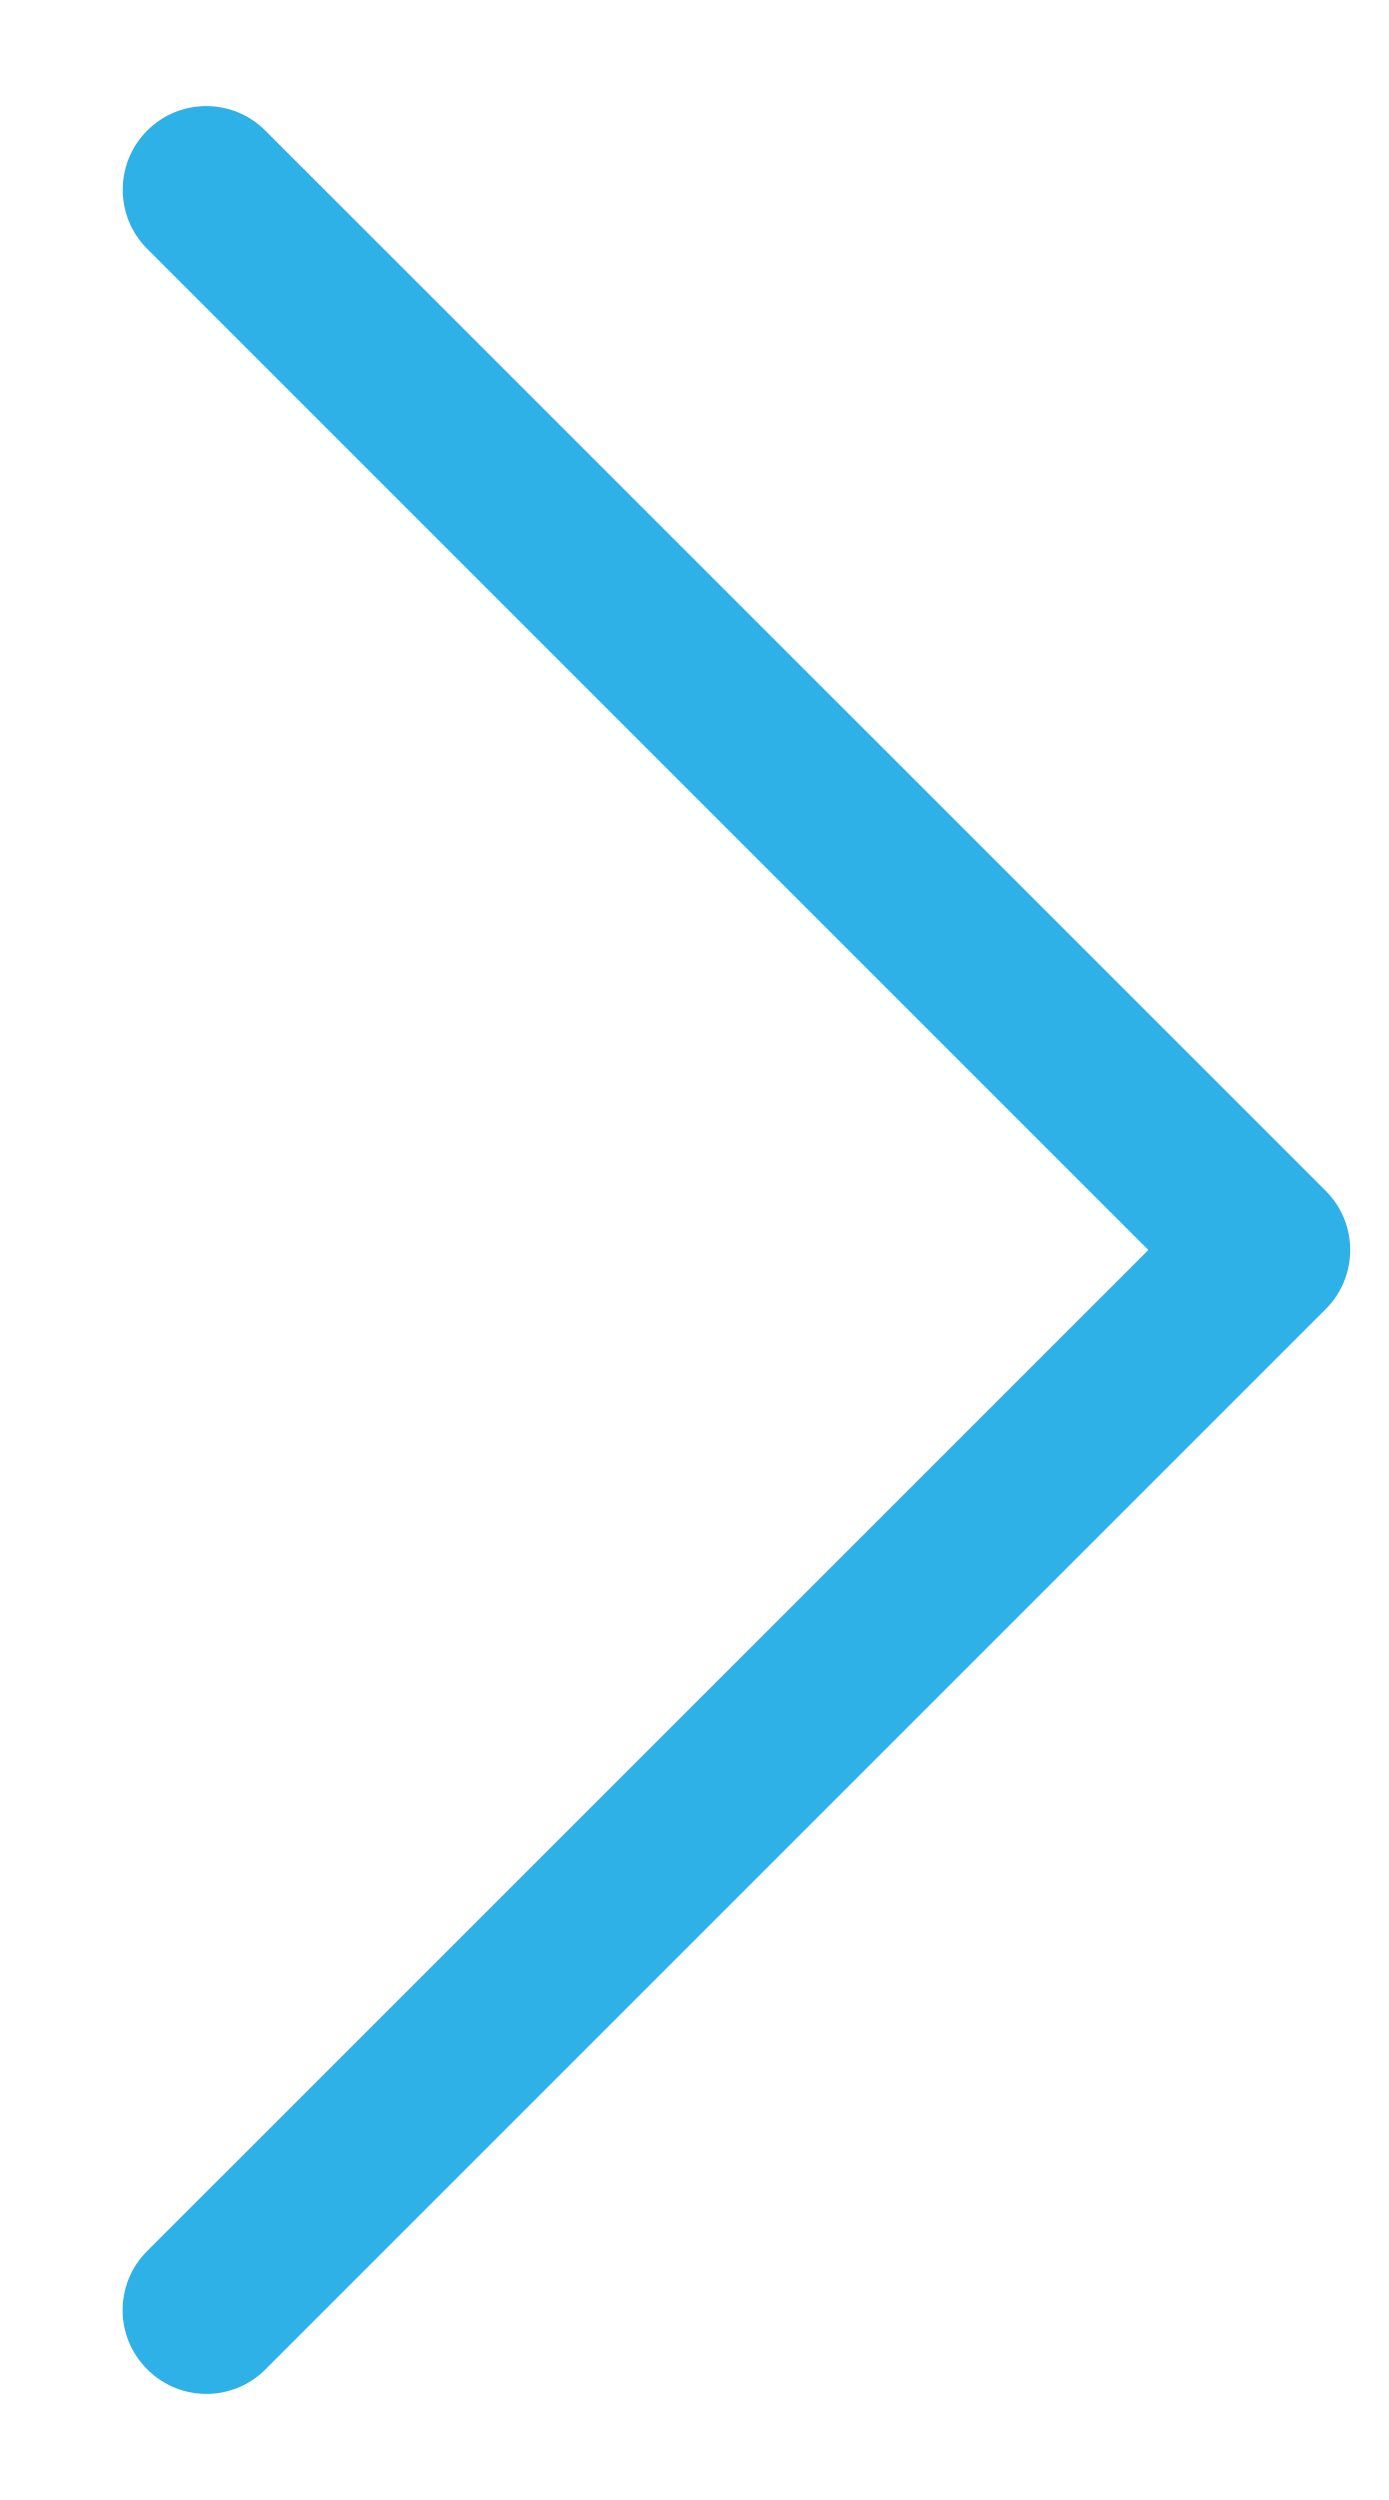
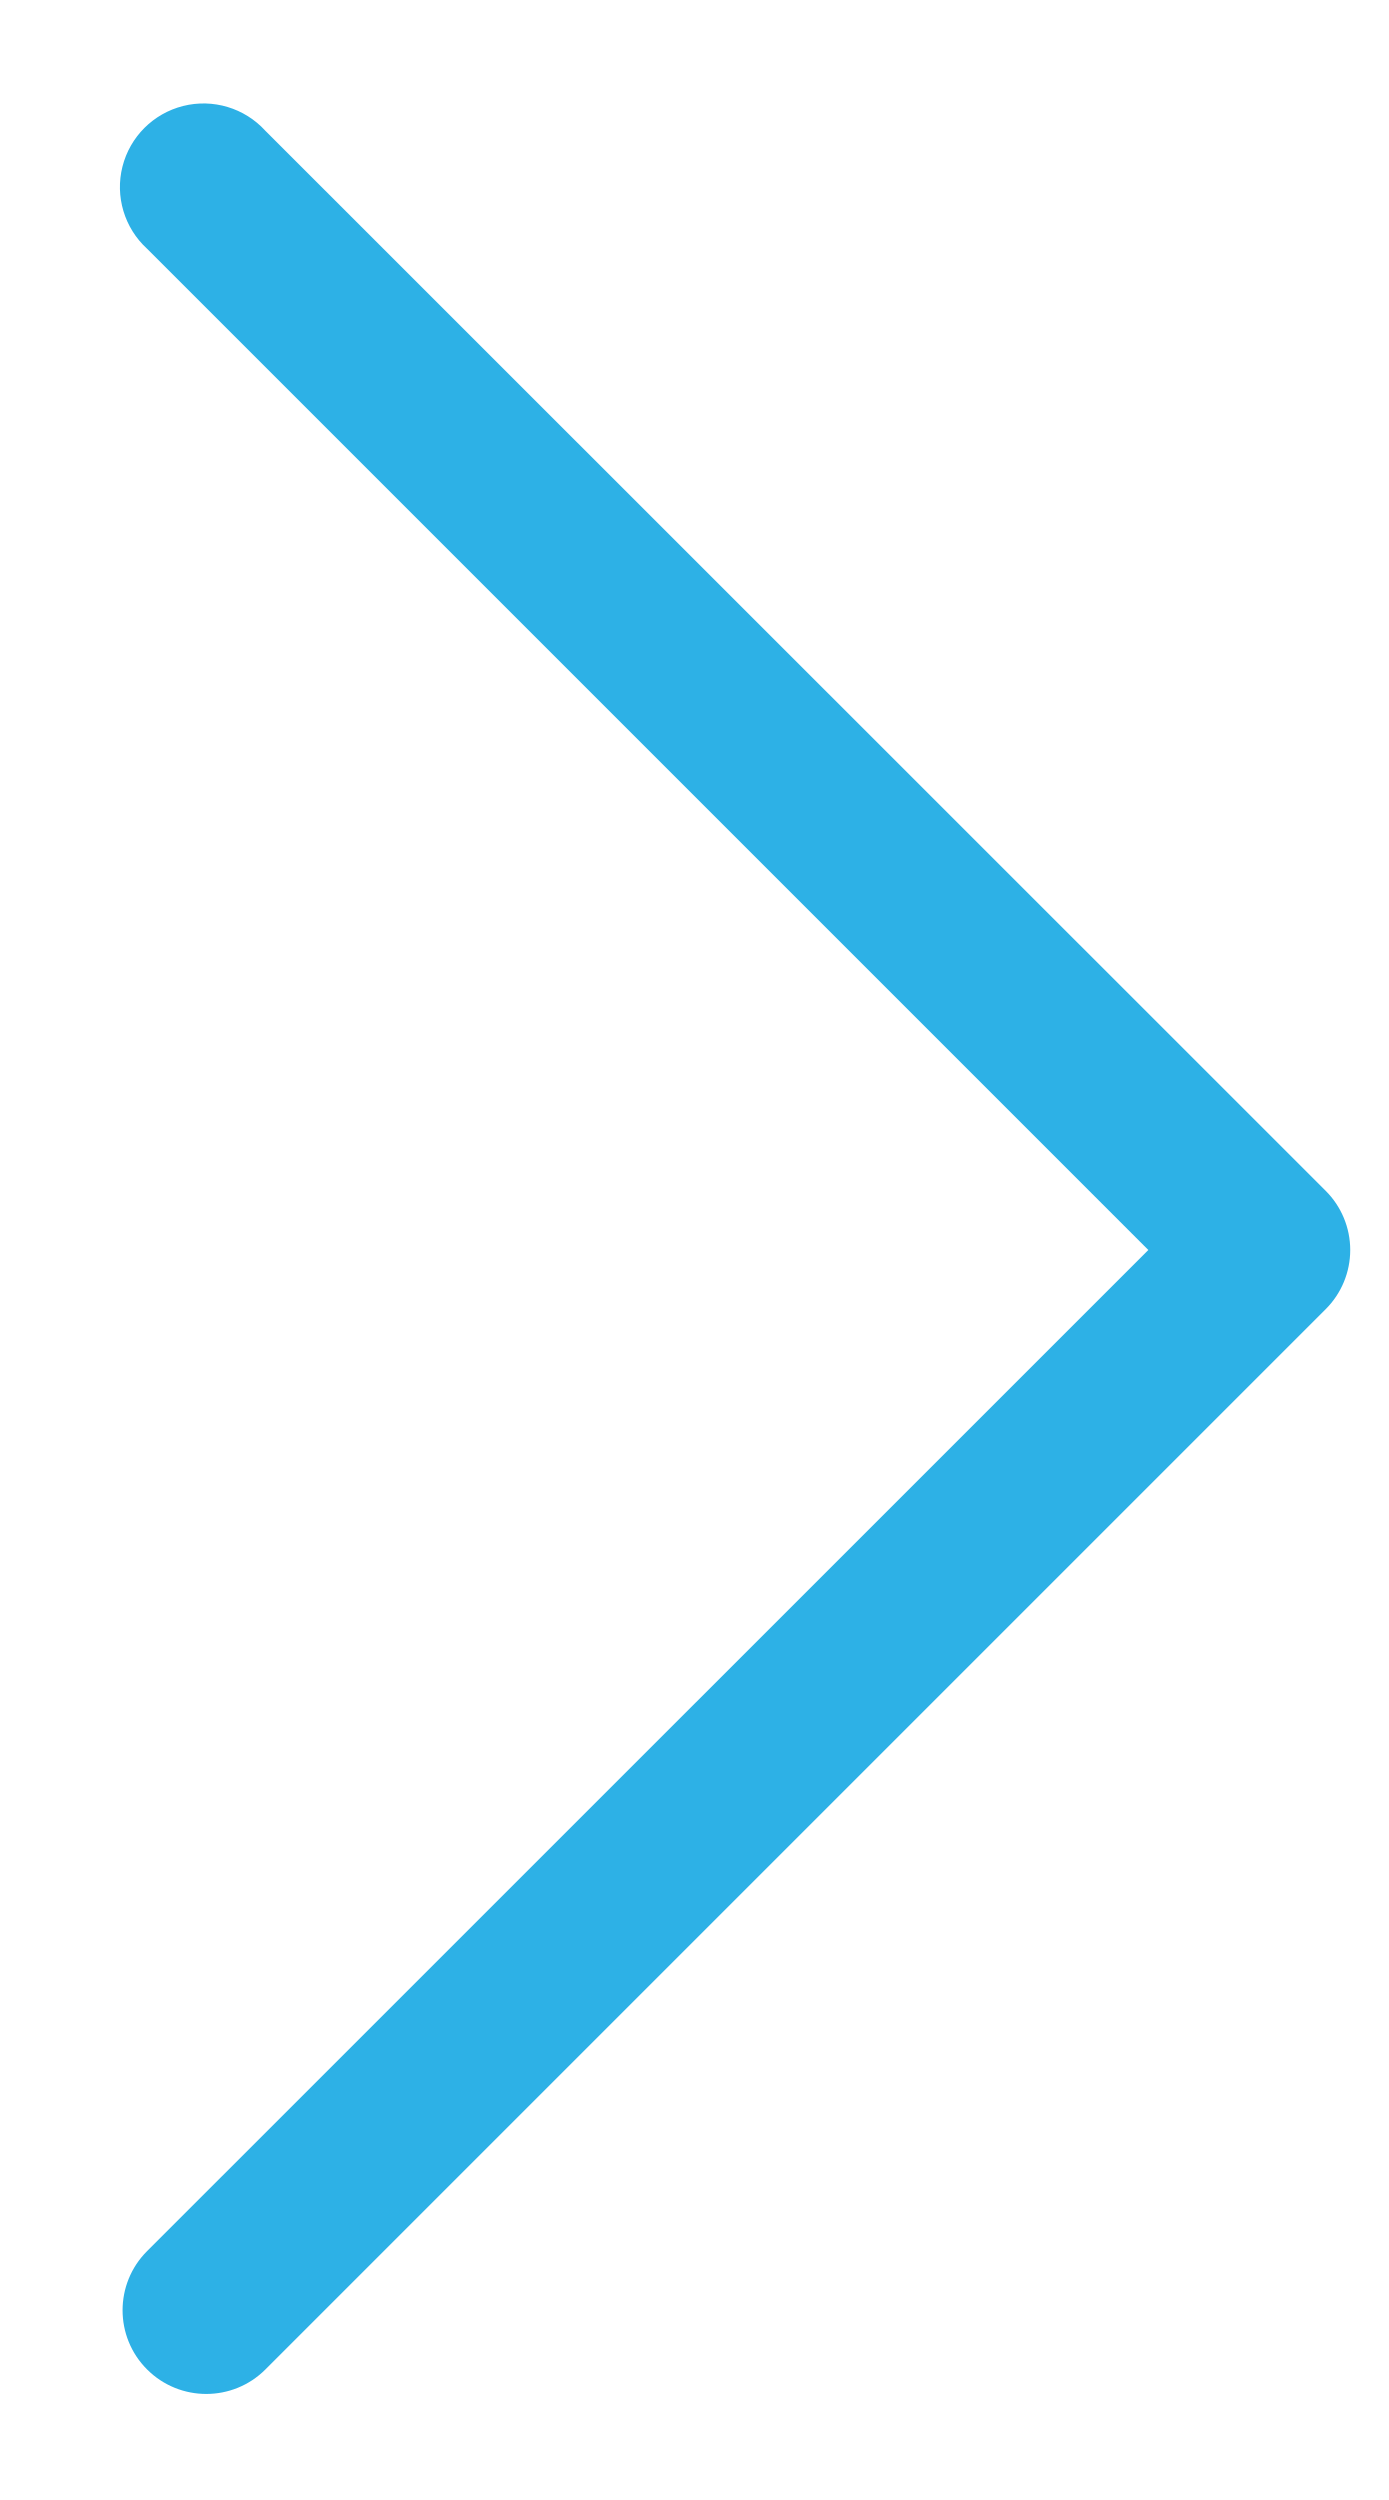
- <svg xmlns="http://www.w3.org/2000/svg" width="10" height="18" viewBox="0 0 10 18" fill="none">
-   <path fill-rule="evenodd" clip-rule="evenodd" d="M8.268 9L1.059 16.208C0.824 16.443 0.824 16.824 1.06 17.059C1.295 17.295 1.676 17.295 1.911 17.06L9.545 9.426C9.569 9.402 9.591 9.376 9.61 9.349C9.778 9.114 9.756 8.785 9.545 8.574L1.911 0.941C1.676 0.705 1.295 0.705 1.06 0.94C0.825 1.175 0.825 1.557 1.06 1.792L8.268 9Z" fill="#2DB1E6" />
+ <svg xmlns="http://www.w3.org/2000/svg" width="10" height="18" fill="none">
+   <path fill-rule="evenodd" clip-rule="evenodd" d="M8.268 9l-7.209 7.208a.602.602 0 00.852.852l7.634-7.634a.602.602 0 000-.852L1.91.941a.602.602 0 10-.851.85L8.268 9z" fill="#2DB1E6" />
</svg>
